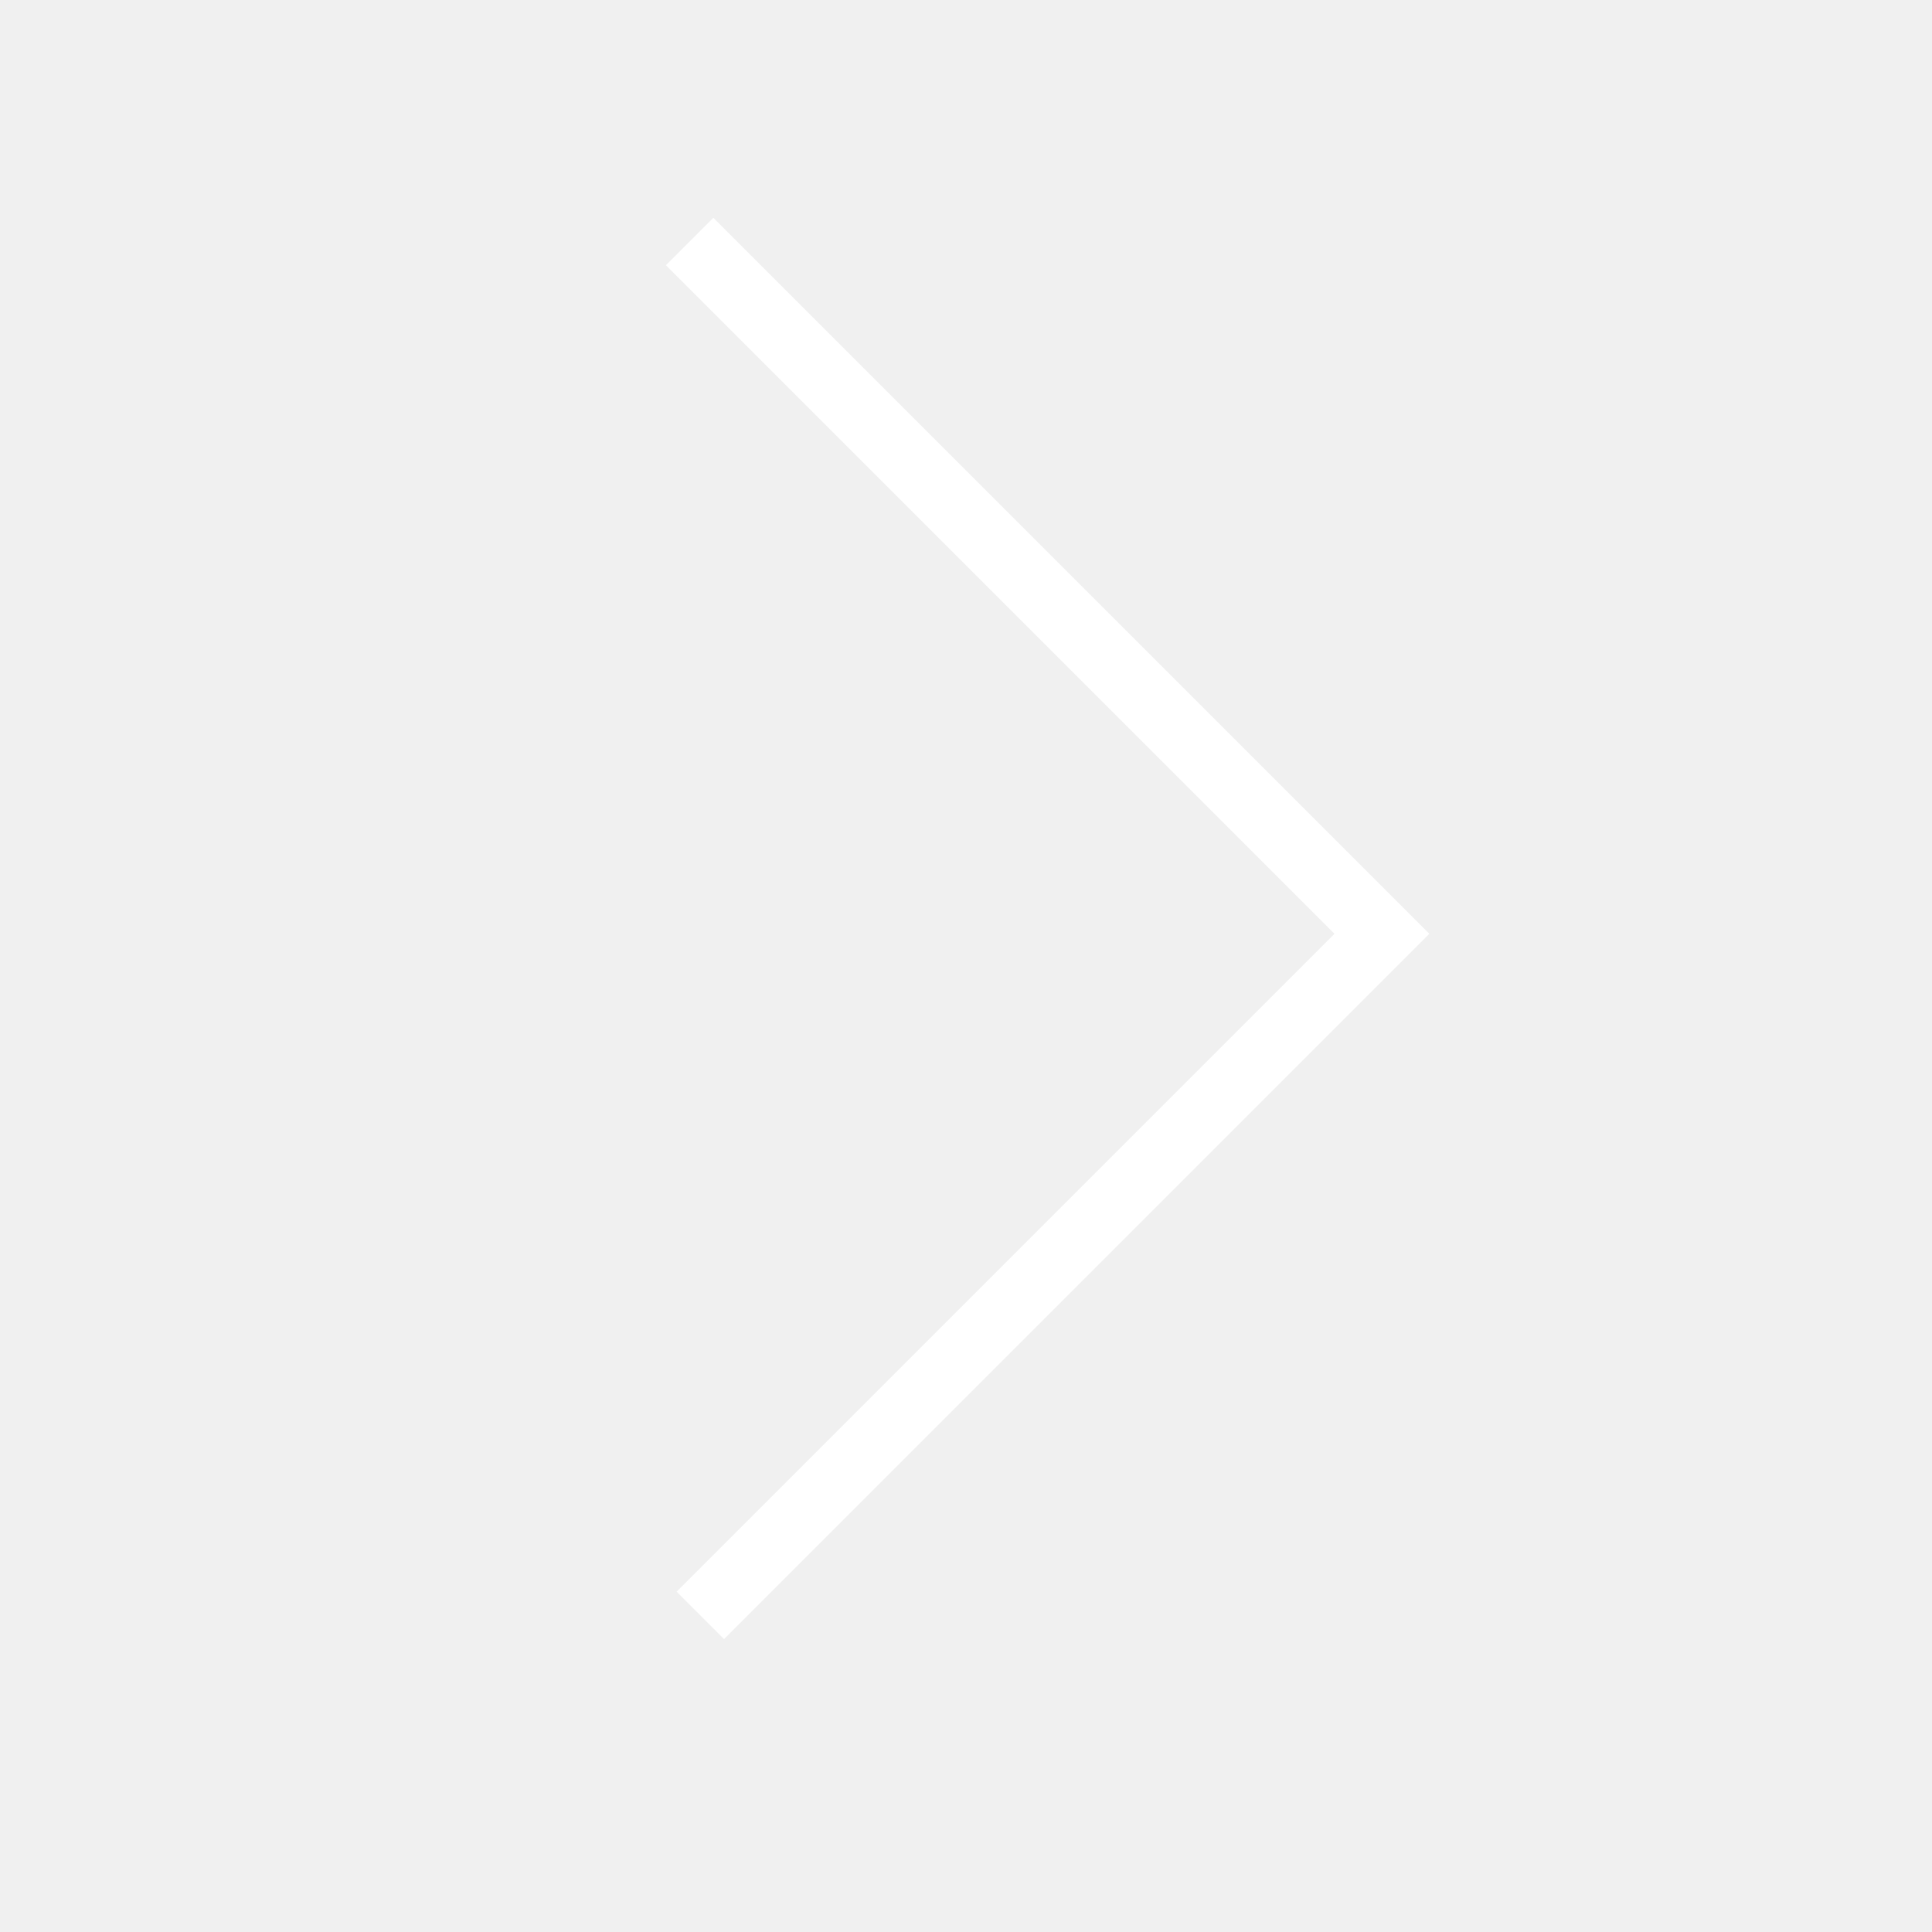
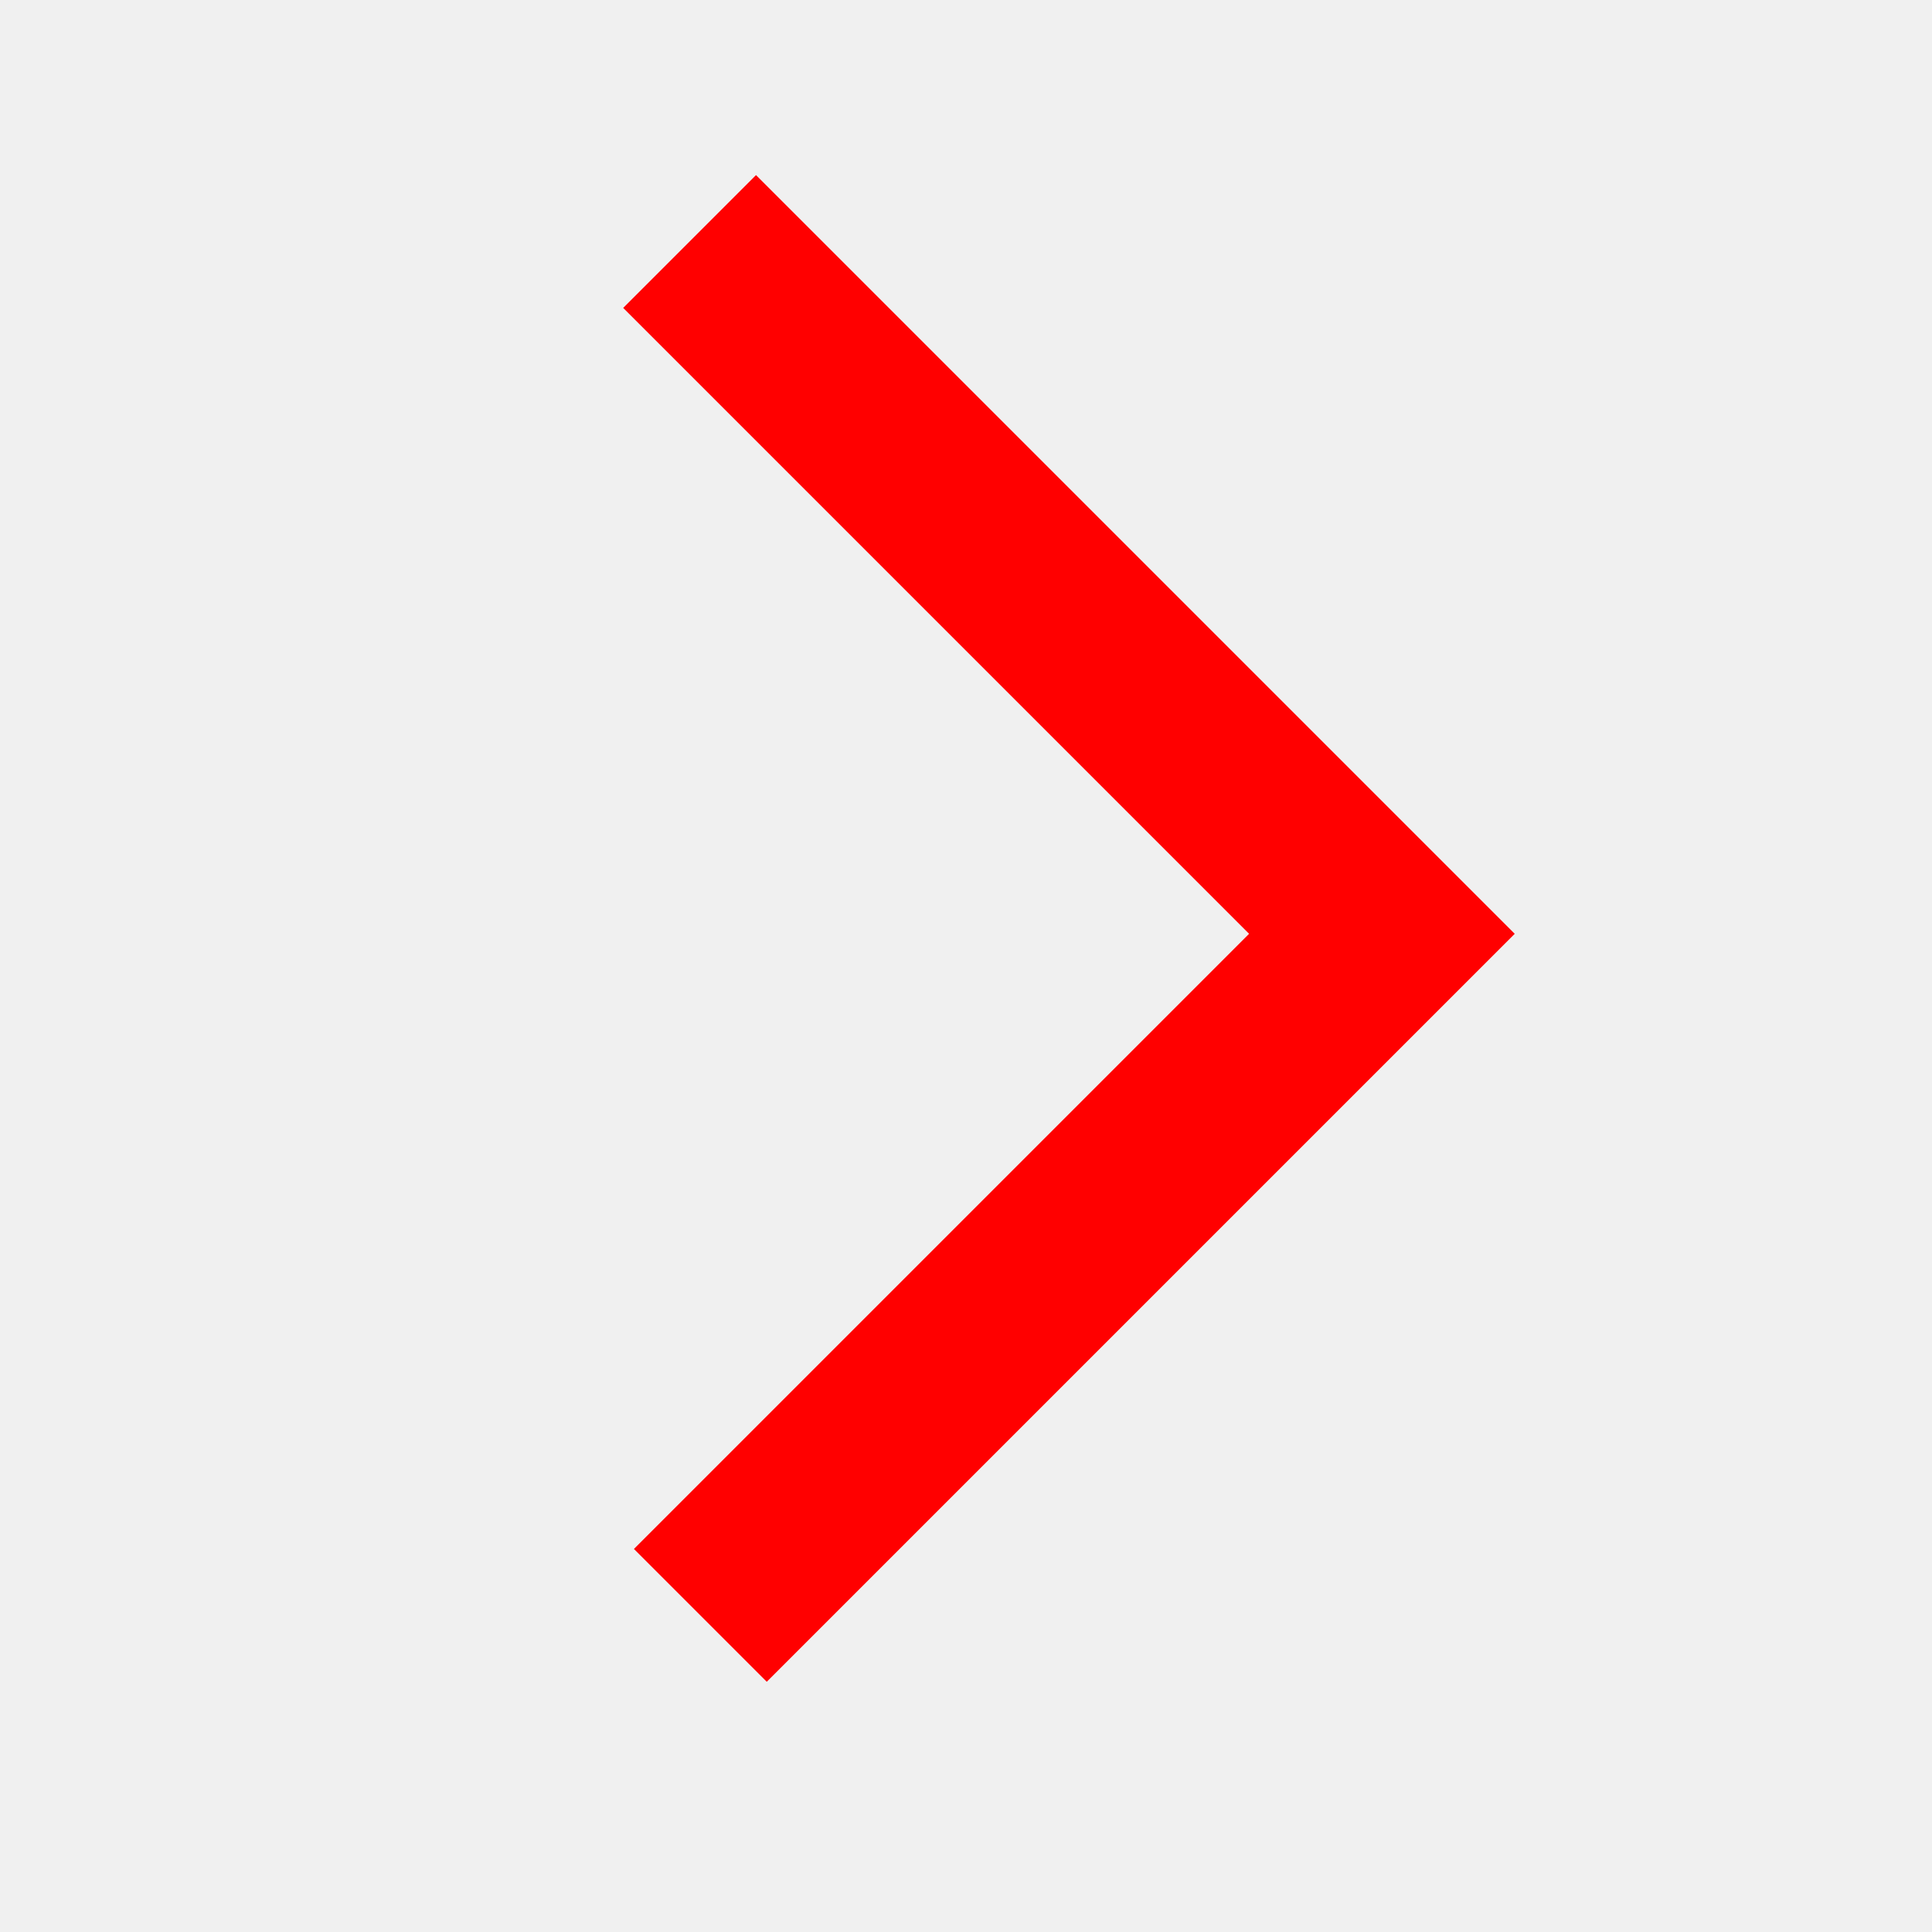
<svg xmlns="http://www.w3.org/2000/svg" version="1.1" id="Layer_1" x="0px" y="0px" viewBox="0 0 72 72" style="enable-background:new 0 0 72 72;" xml:space="preserve">
  <style type="text/css">
- 	.st0{fill:none;stroke:#FFFFFF;stroke-width:2.5;stroke-miterlimit:10;}
+ 	.st0{fill:none;stroke:#FF0000;stroke-width:7;stroke-miterlimit:10;}
</style>
  <polyline class="st0" points="25.7,9 51.5,34.8 26.1,60.2 " />
</svg>
